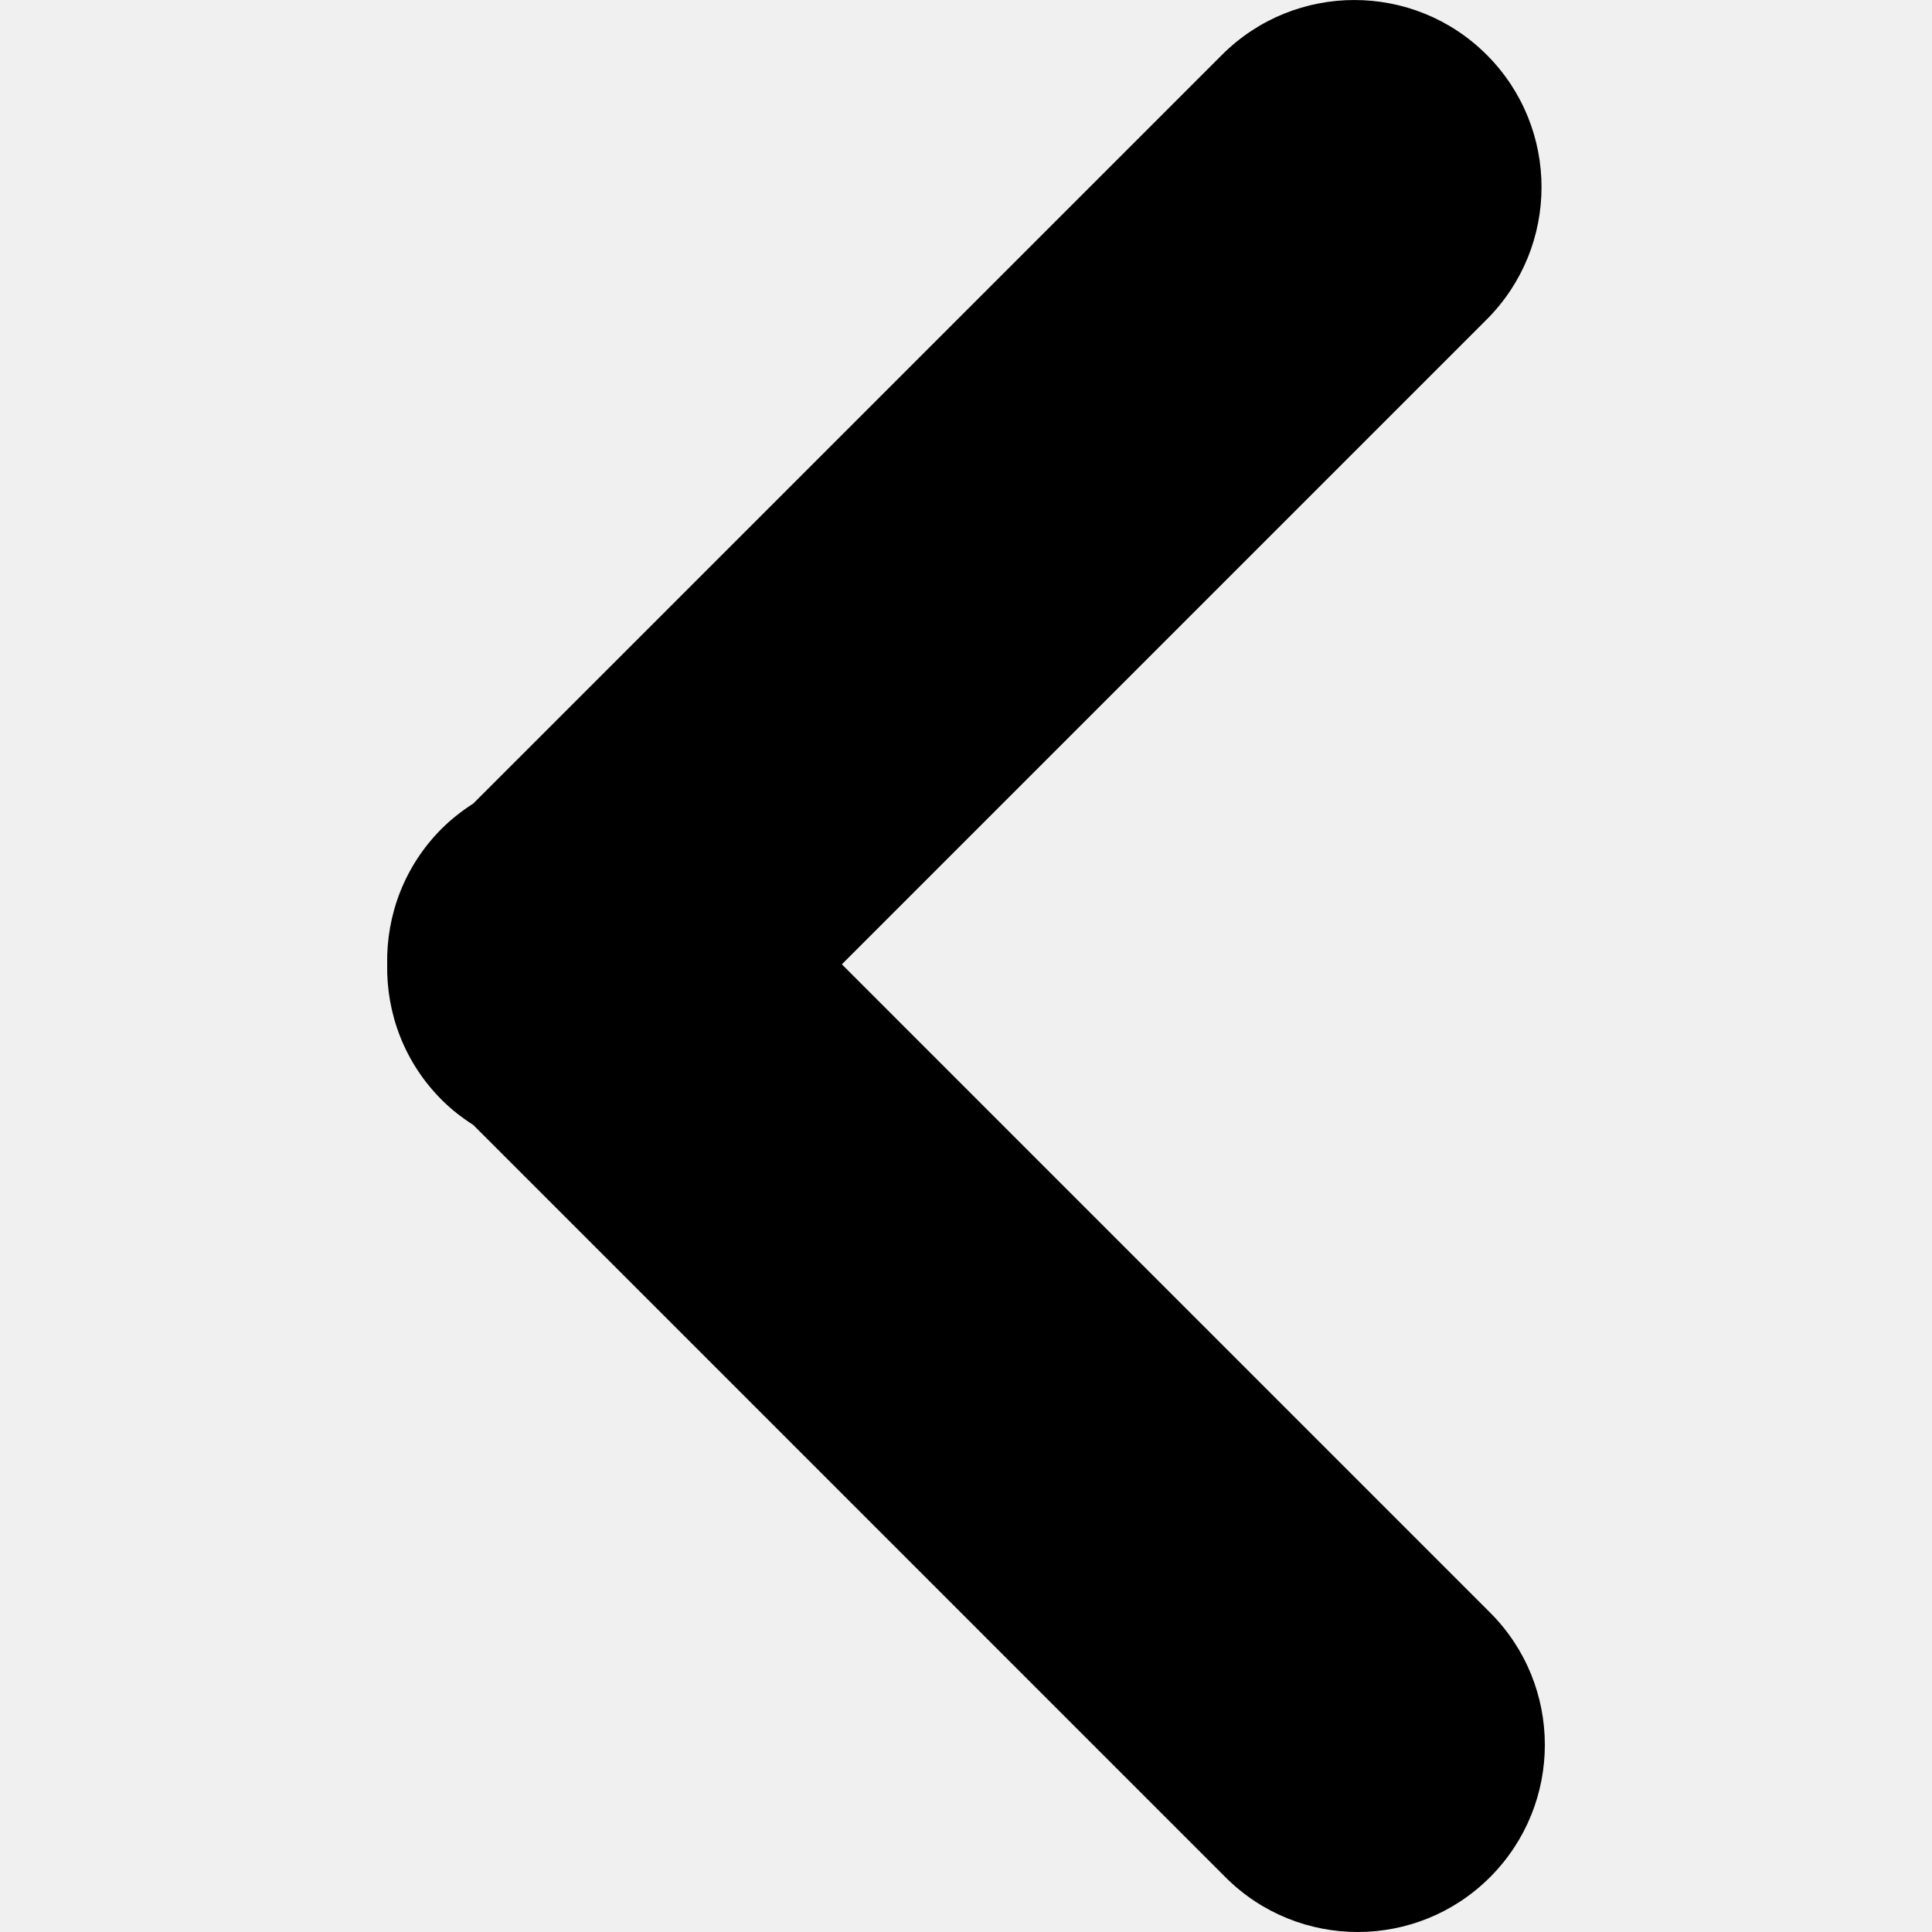
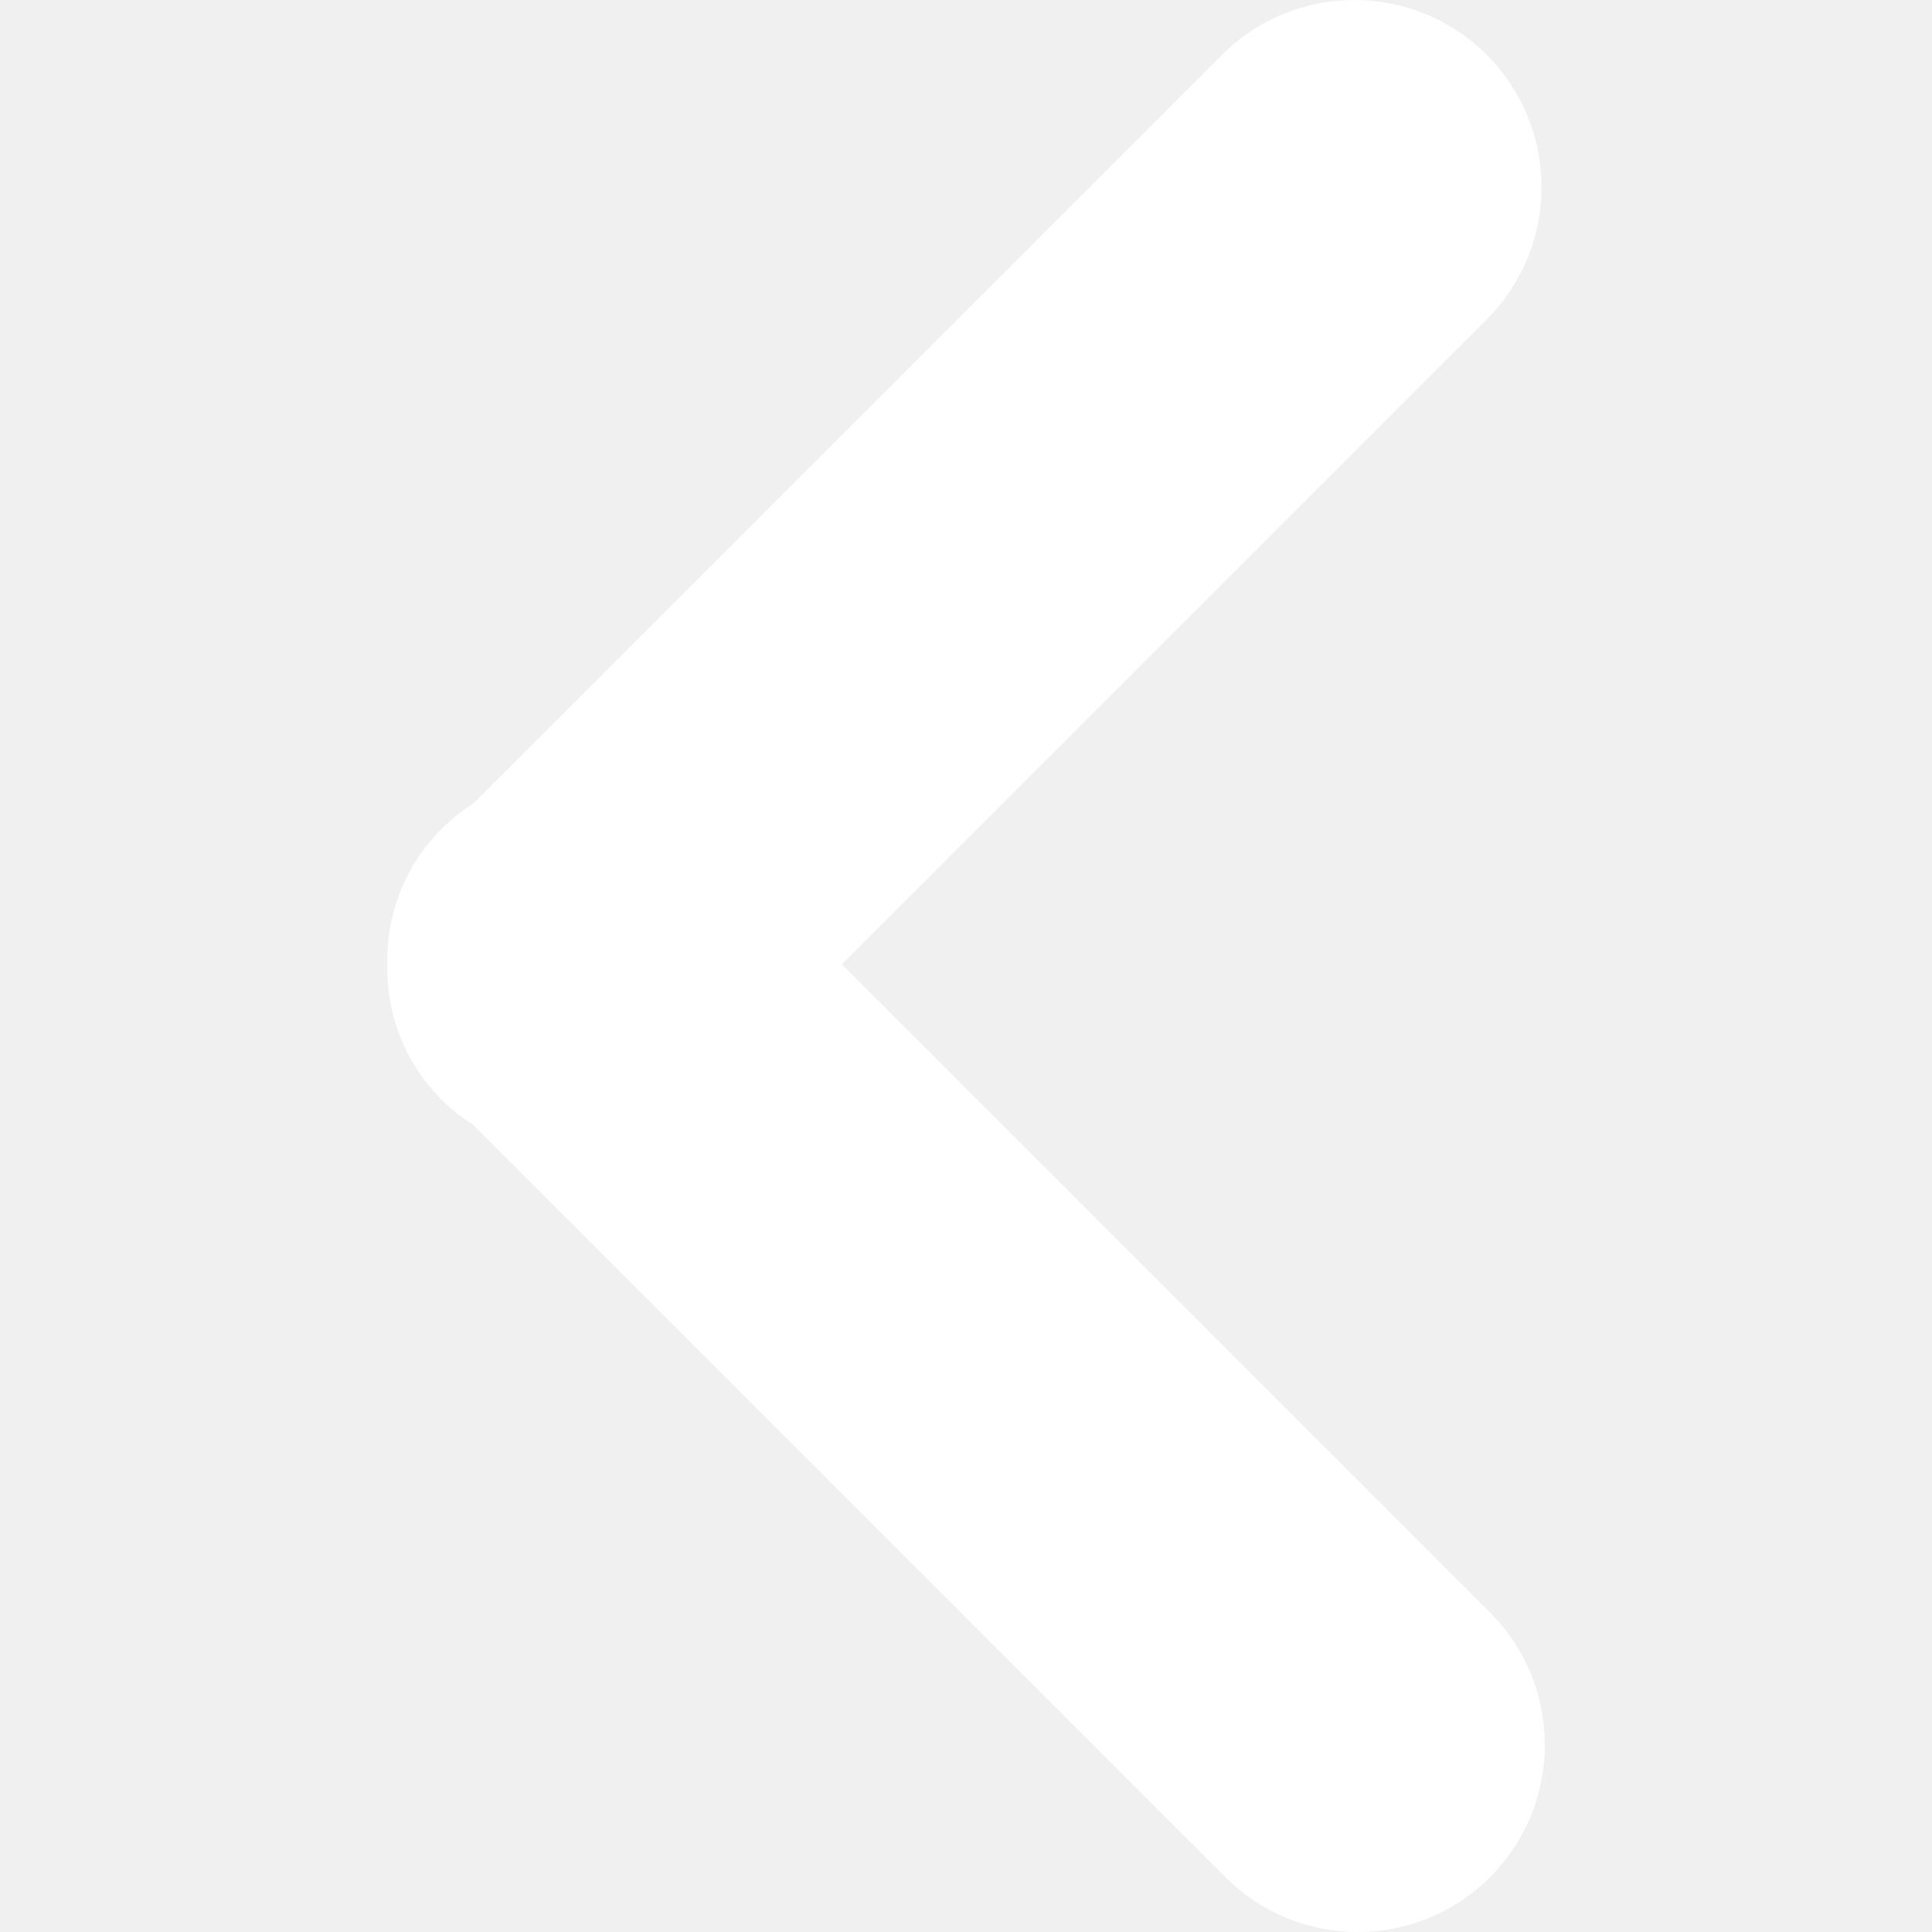
<svg xmlns="http://www.w3.org/2000/svg" version="1.1" id="Capa_1" x="0px" y="0px" viewBox="0 0 55.753 55.753" style="enable-background:new 0 0 55.753 55.753;" xml:space="preserve">
  <g>
-     <path d="M12.745,23.915c0.283-0.282,0.59-0.52,0.913-0.727L35.266,1.581c2.108-2.107,5.528-2.108,7.637,0.001   c2.109,2.108,2.109,5.527,0,7.637L24.294,27.828l18.705,18.706c2.109,2.108,2.109,5.526,0,7.637   c-1.055,1.056-2.438,1.582-3.818,1.582s-2.764-0.526-3.818-1.582L13.658,32.464c-0.323-0.207-0.632-0.445-0.913-0.727   c-1.078-1.078-1.598-2.498-1.572-3.911C11.147,26.413,11.667,24.994,12.745,23.915z" />
+     <path fill="white" d="M12.745,23.915c0.283-0.282,0.59-0.52,0.913-0.727L35.266,1.581c2.108-2.107,5.528-2.108,7.637,0.001   c2.109,2.108,2.109,5.527,0,7.637L24.294,27.828l18.705,18.706c2.109,2.108,2.109,5.526,0,7.637   c-1.055,1.056-2.438,1.582-3.818,1.582s-2.764-0.526-3.818-1.582L13.658,32.464c-0.323-0.207-0.632-0.445-0.913-0.727   c-1.078-1.078-1.598-2.498-1.572-3.911C11.147,26.413,11.667,24.994,12.745,23.915z" />
  </g>
-   <g>
- </g>
-   <g>
- </g>
-   <g>
- </g>
-   <g>
- </g>
-   <g>
- </g>
-   <g>
- </g>
-   <g>
- </g>
-   <g>
- </g>
-   <g>
- </g>
-   <g>
- </g>
-   <g>
- </g>
-   <g>
- </g>
-   <g>
- </g>
-   <g>
- </g>
-   <g>
- </g>
</svg>
